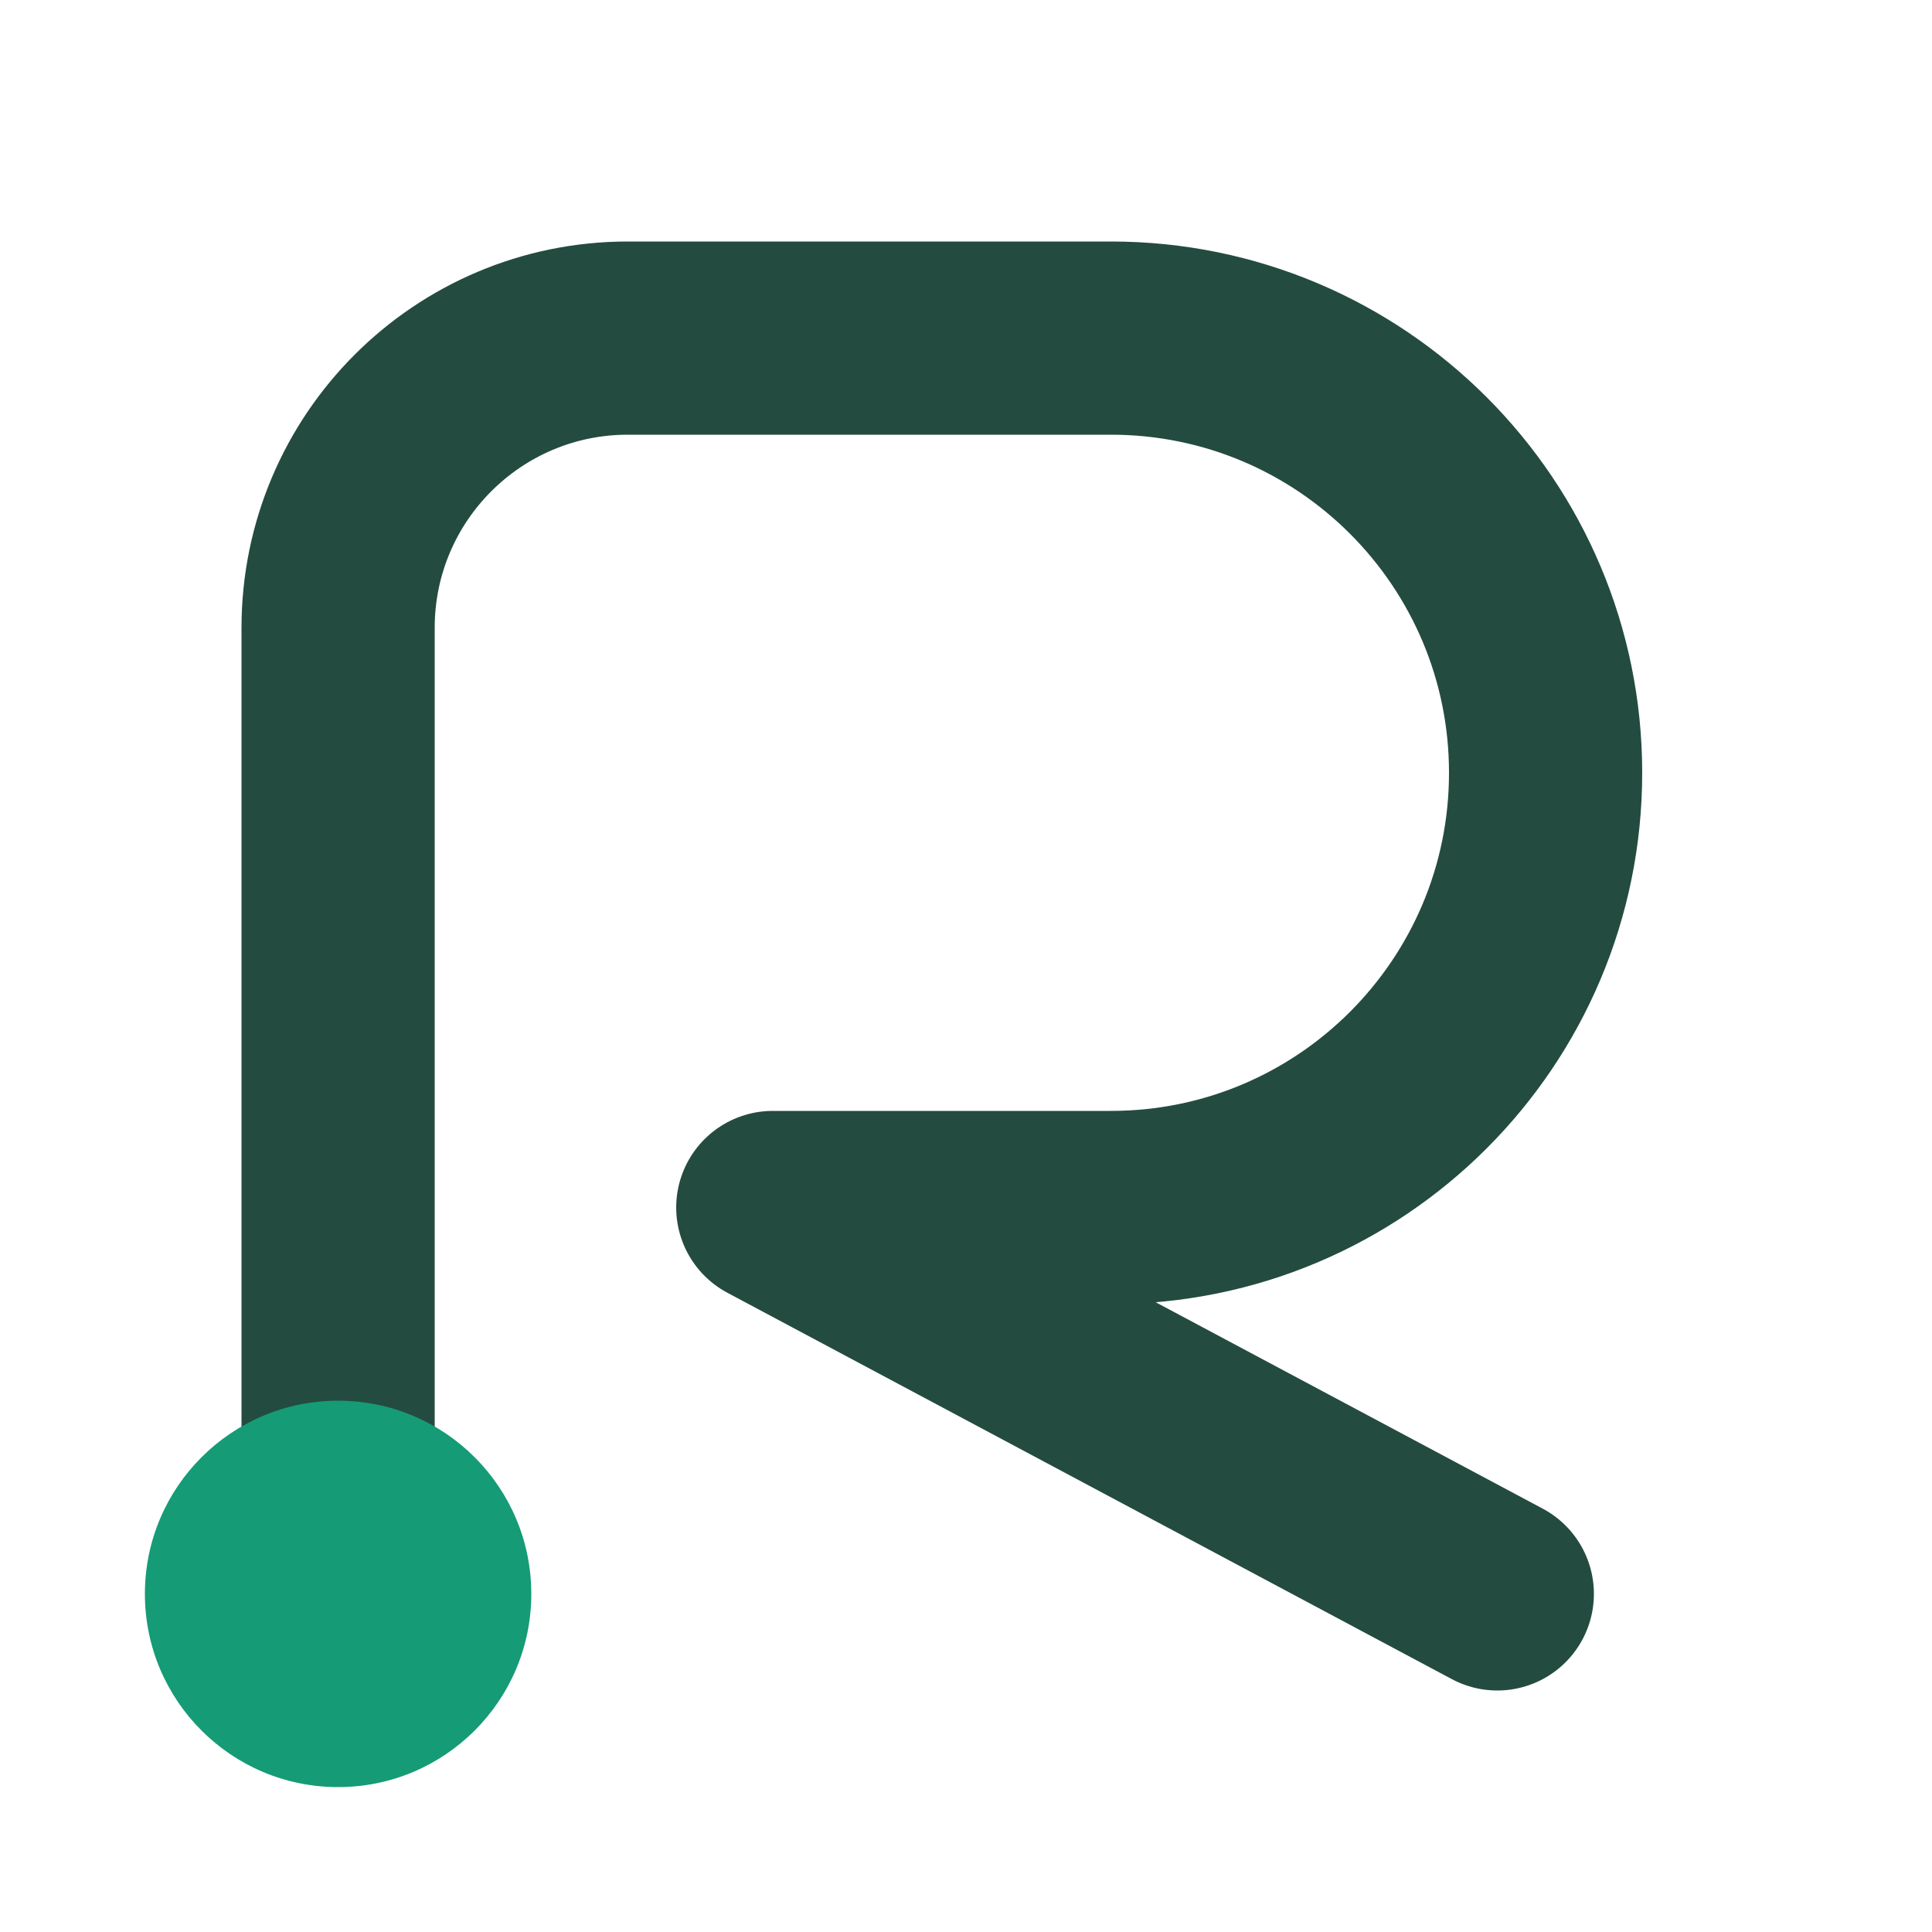
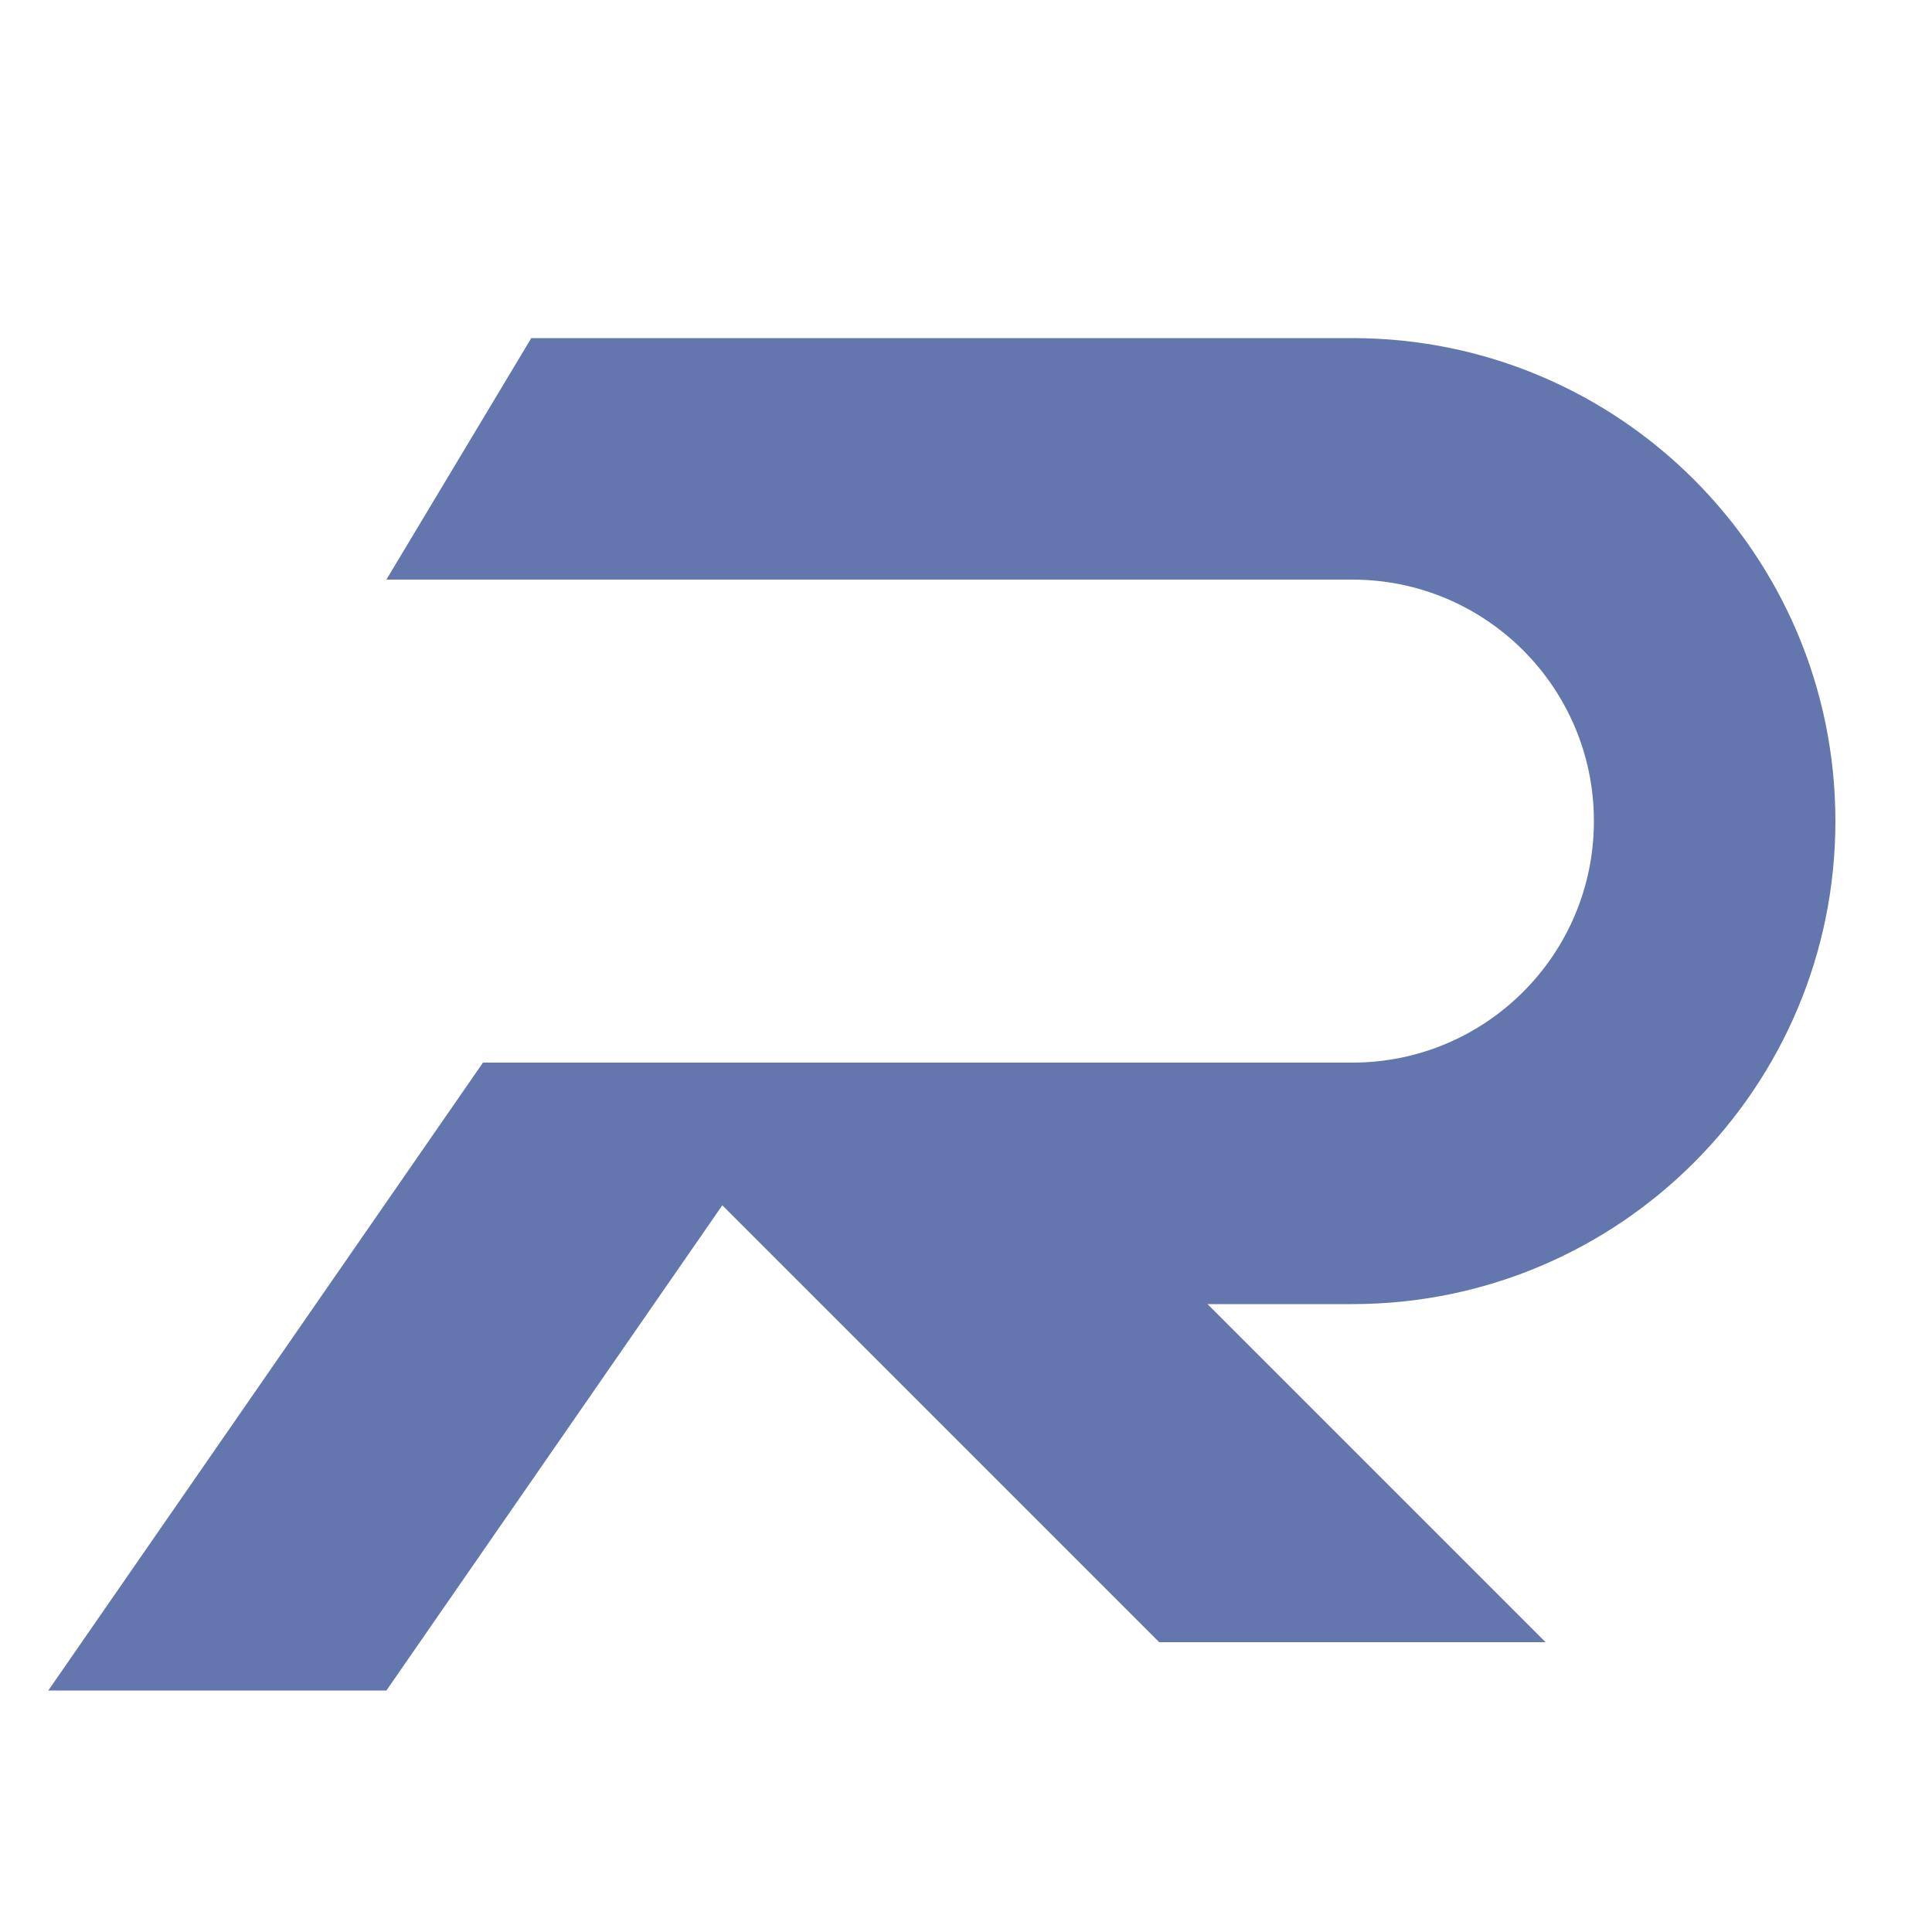
<svg xmlns="http://www.w3.org/2000/svg" viewBox="0 0 40 40" fill="none">
-   <path d="M7 32V13a6 6 0 0 1 6-6h10a9 9 0 0 1 0 18h-7l15 8" stroke="#244b3f" stroke-width="4" stroke-linecap="round" stroke-linejoin="round" />
-   <circle cx="7" cy="33" r="4" fill="#159b76" />
+   <path d="M11 7h17a10 10 0 0 1 0 20h-3l7 7h-8L12 22h16a5 5 0 0 0 0-10H8z" fill="#6476ae" />
+   <path d="M10 22h7l-9 13H1z" fill="#6476ae" />
</svg>
